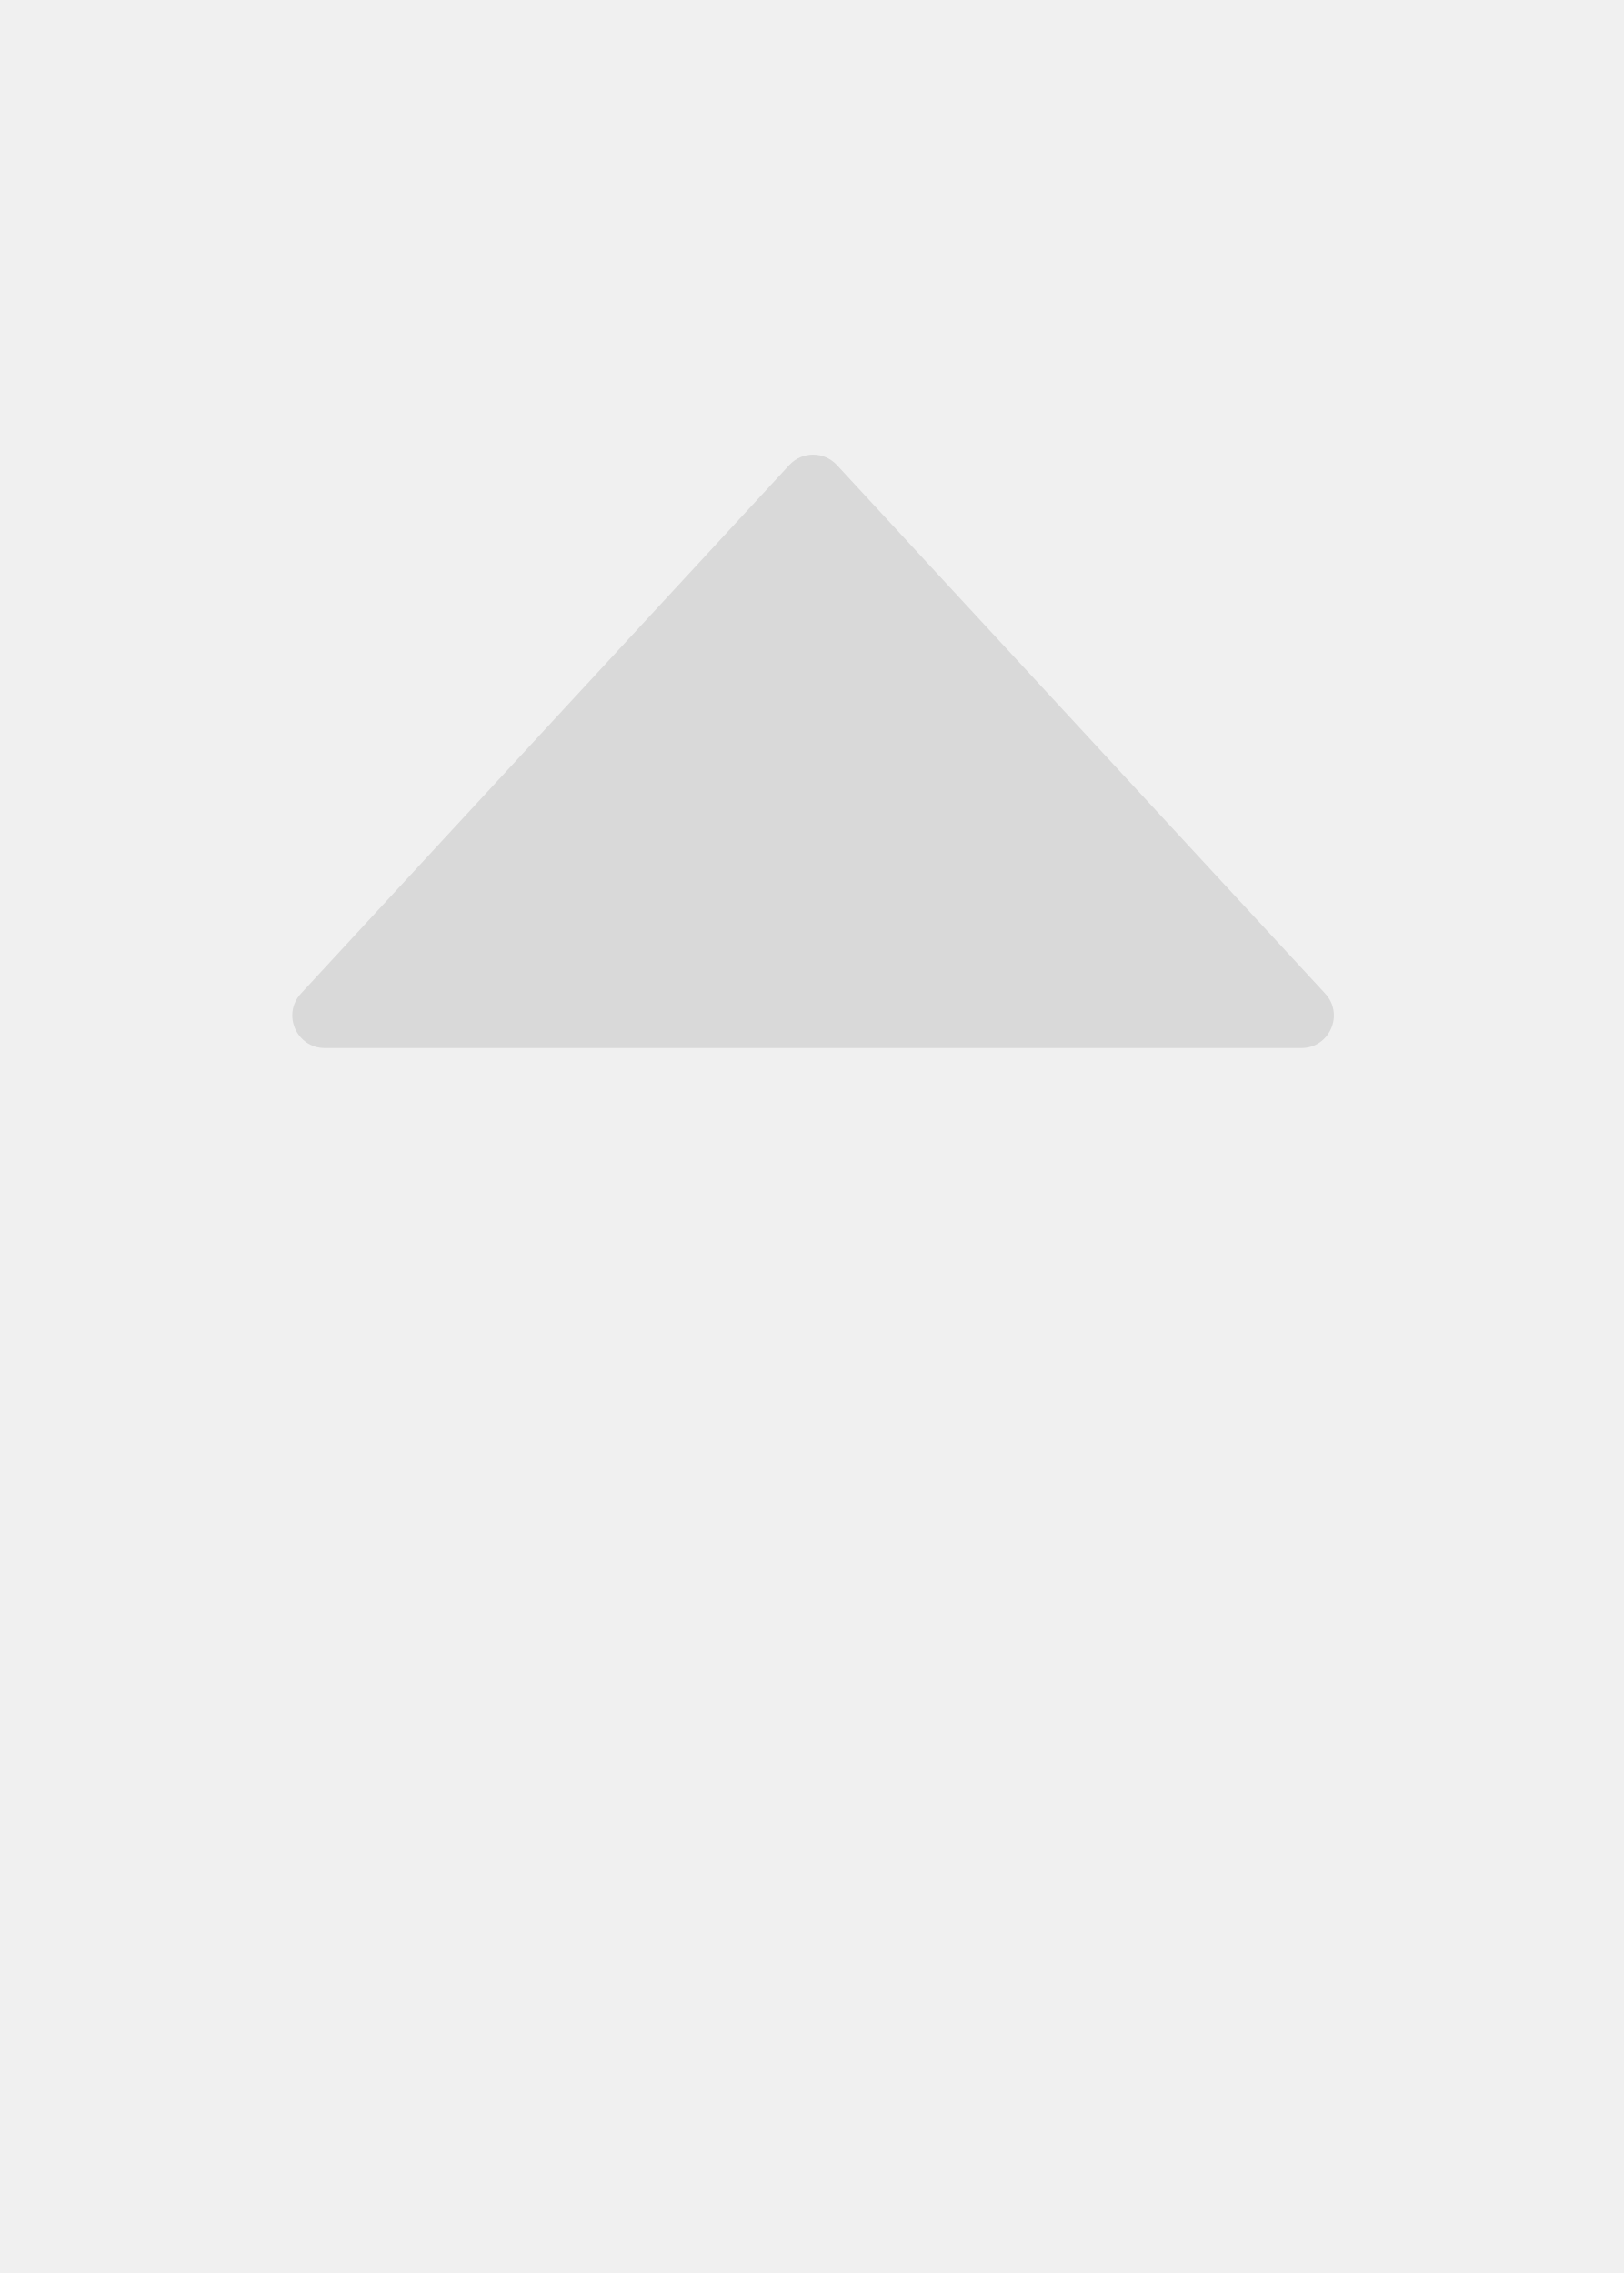
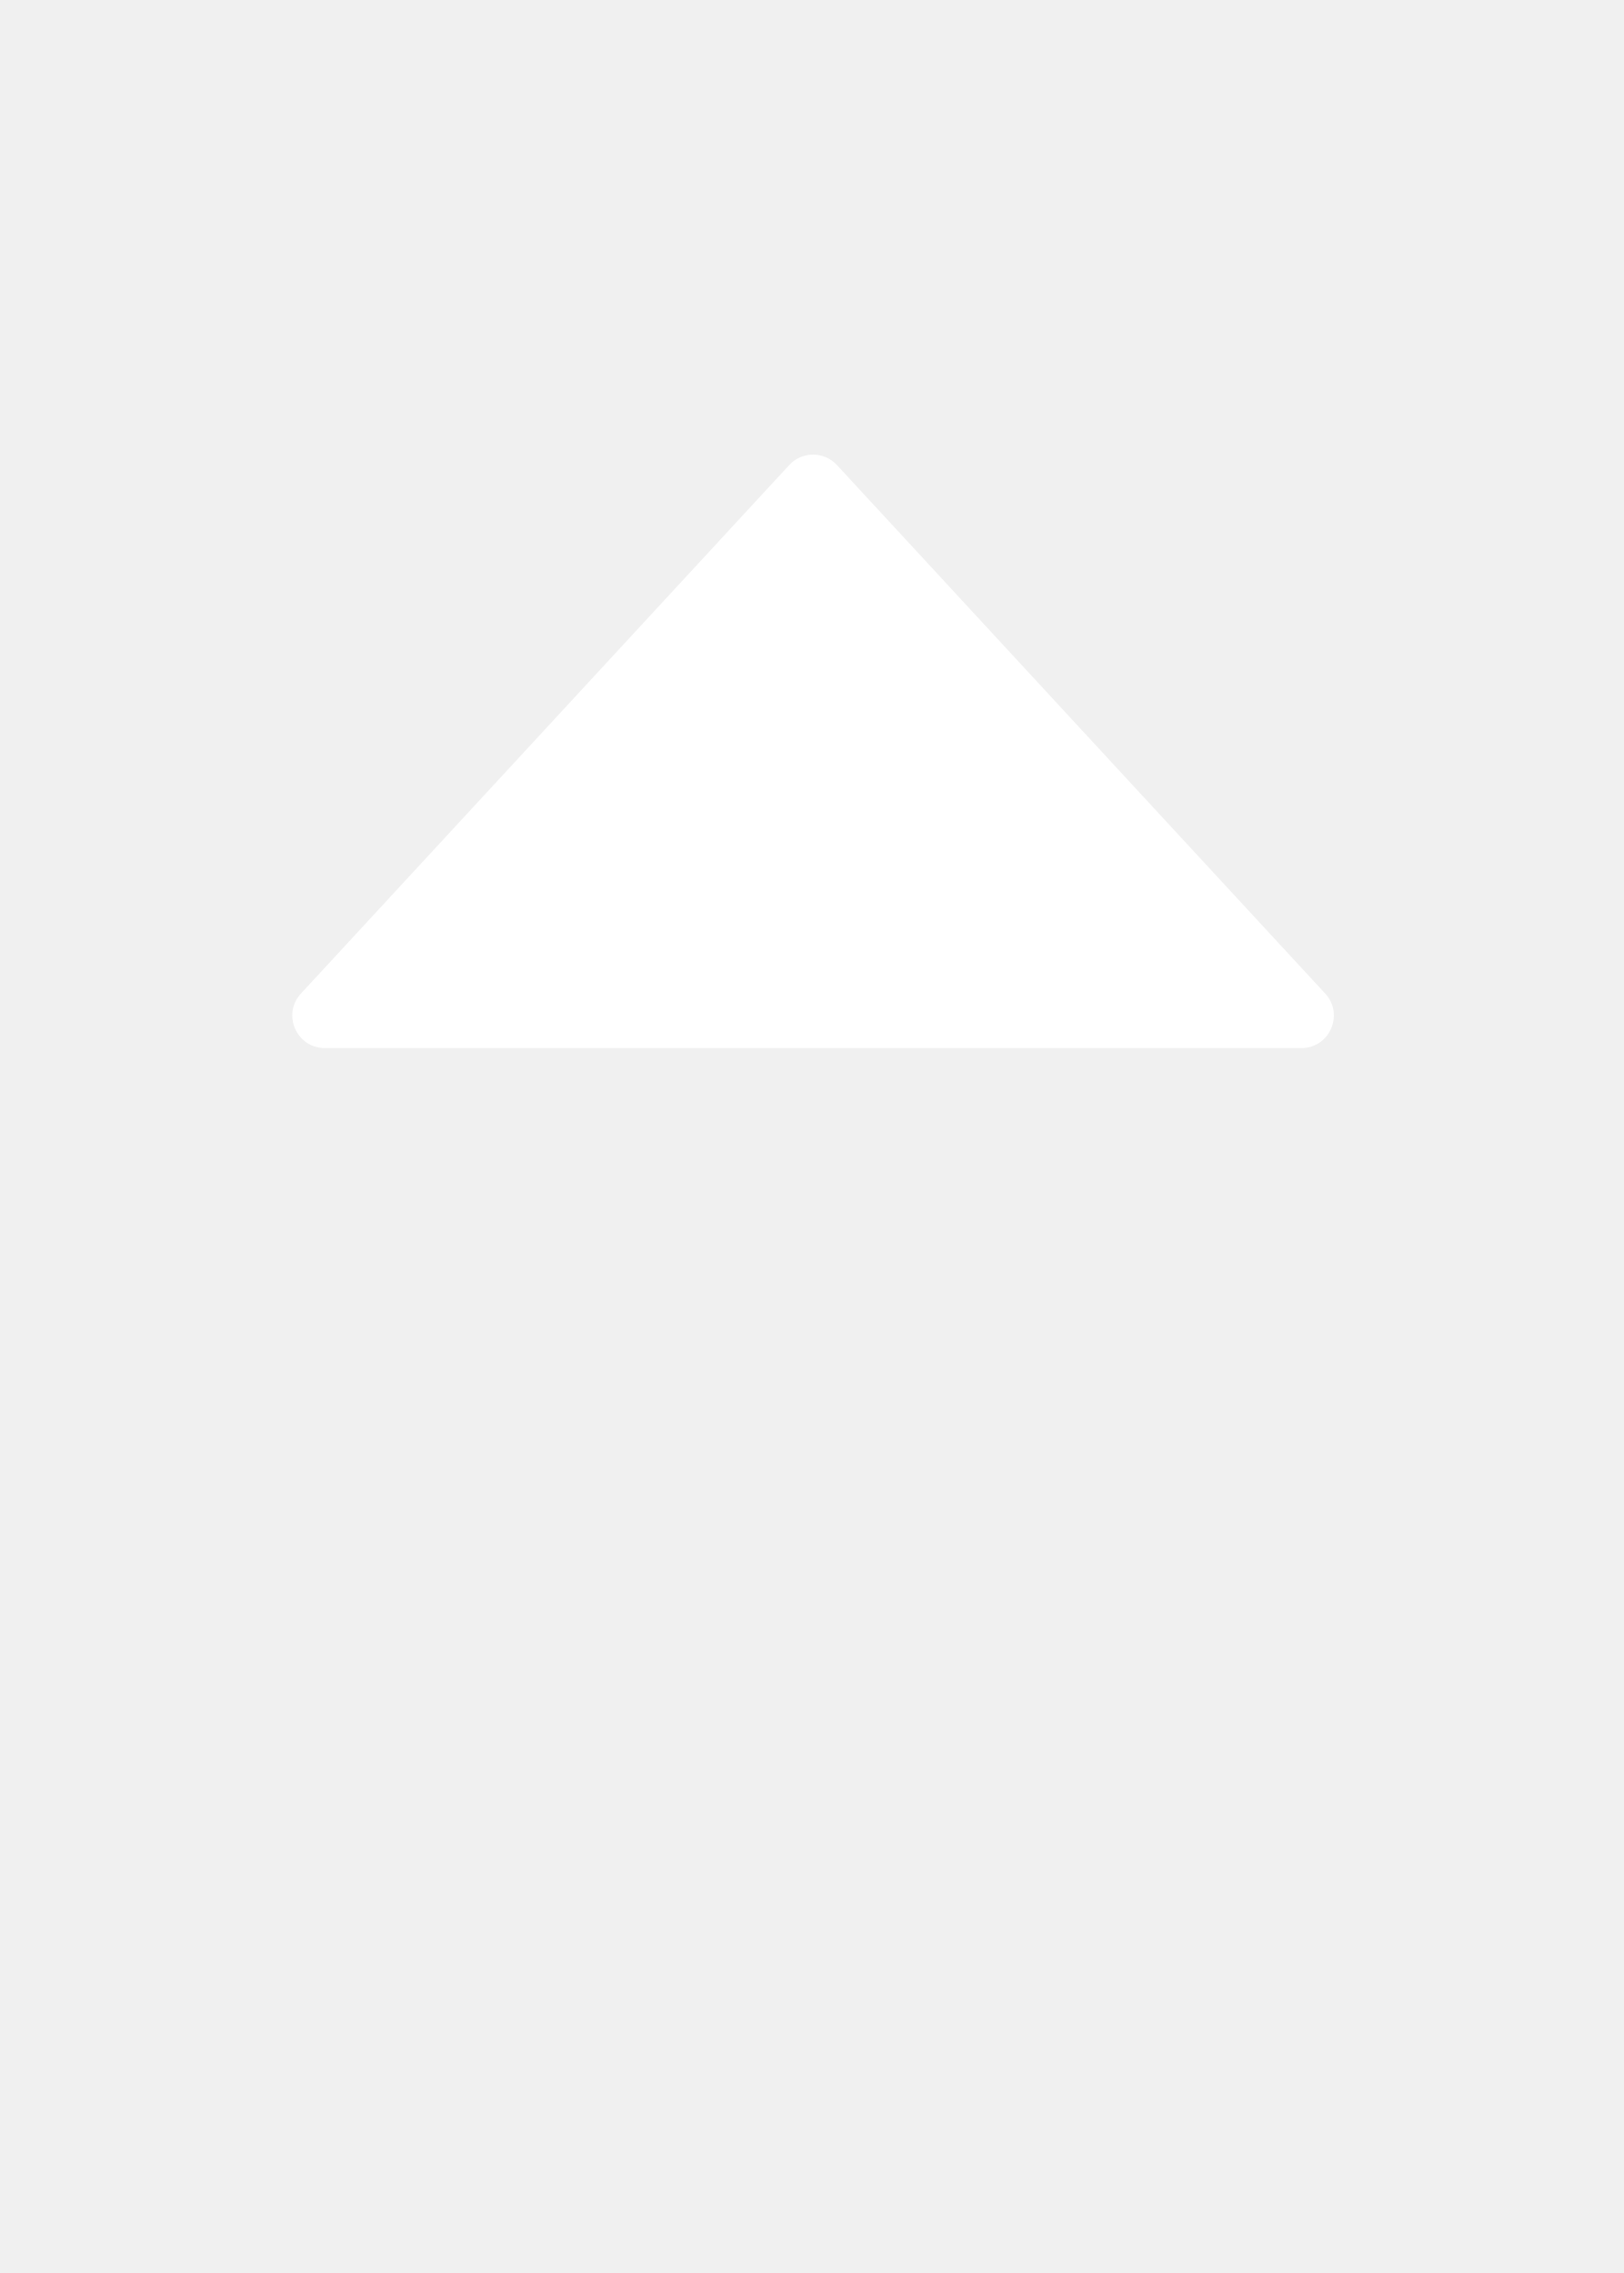
<svg xmlns="http://www.w3.org/2000/svg" width="50" height="70" viewBox="0 0 50 70" fill="none">
  <rect width="50" height="70" />
-   <path d="M24.303 14.322C24.698 13.893 25.376 13.893 25.772 14.322L40.807 30.598C41.399 31.238 40.945 32.276 40.073 32.277H10.002C9.13 32.276 8.676 31.238 9.267 30.598L24.303 14.322Z" fill="#D9D9D9" />
+   <path d="M24.303 14.322C24.698 13.893 25.376 13.893 25.772 14.322L40.807 30.598C41.399 31.238 40.945 32.276 40.073 32.277H10.002C9.13 32.276 8.676 31.238 9.267 30.598L24.303 14.322Z" fill="#FFFFFF" />
</svg>
